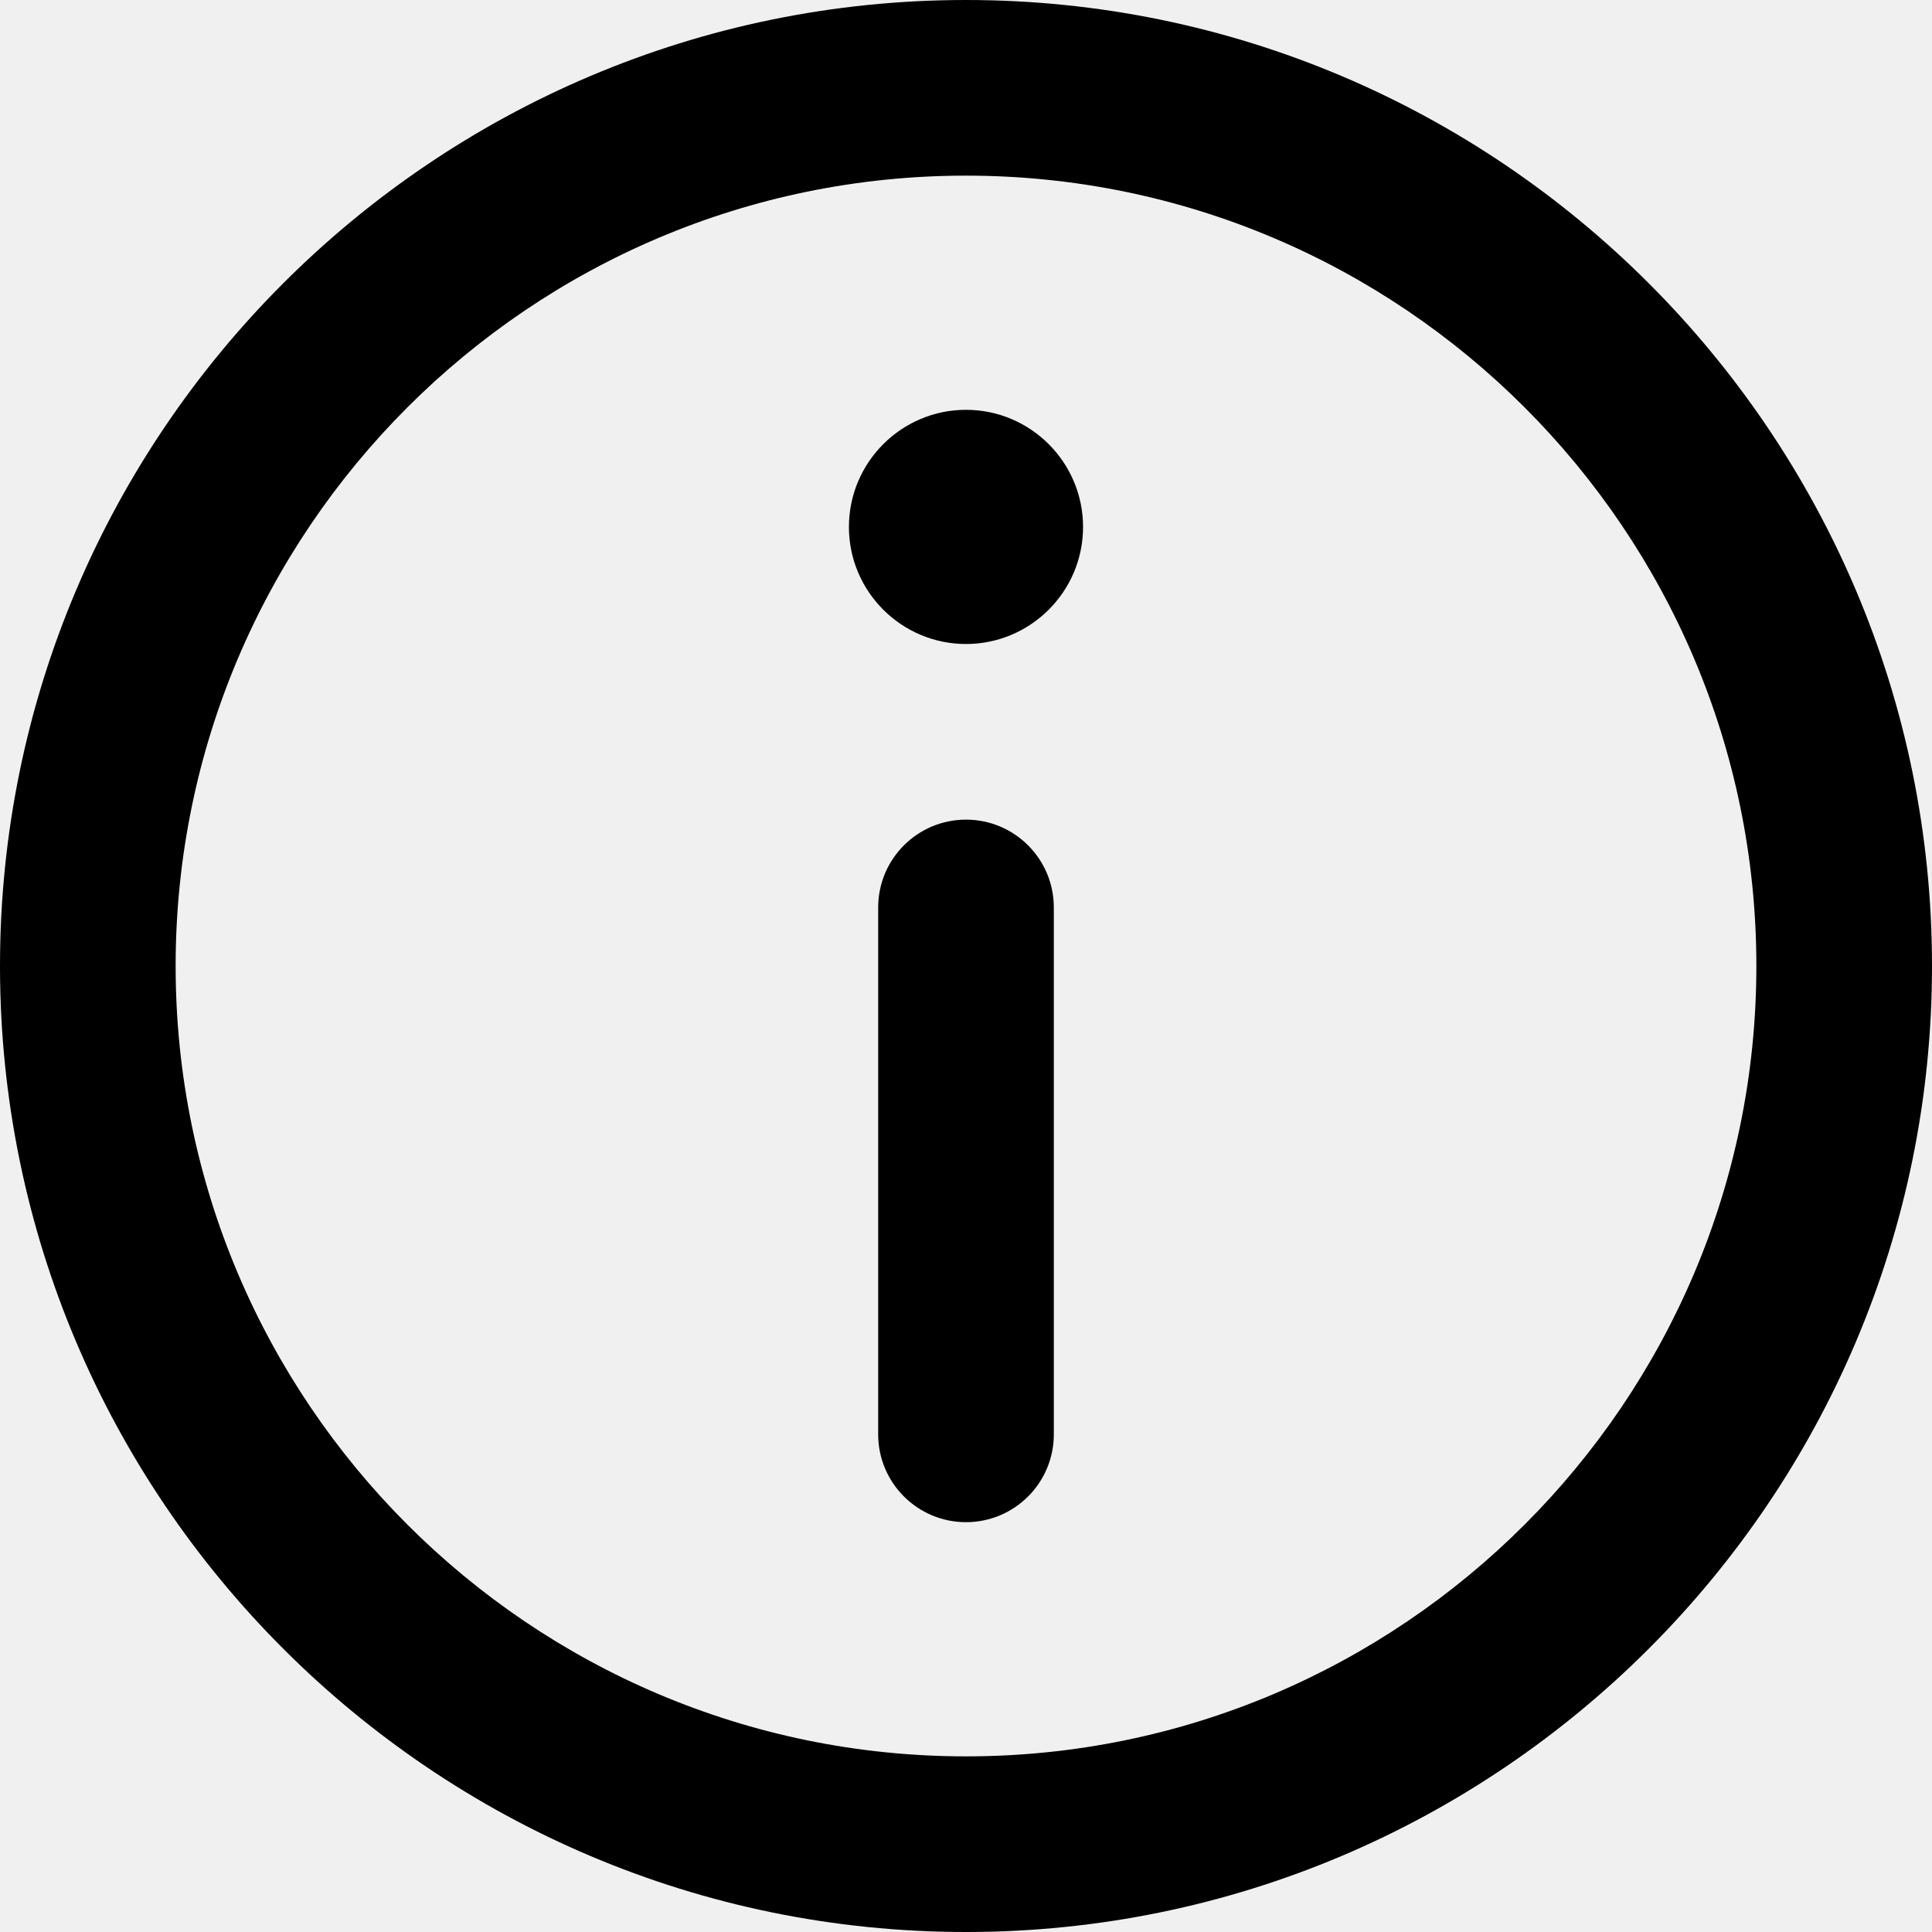
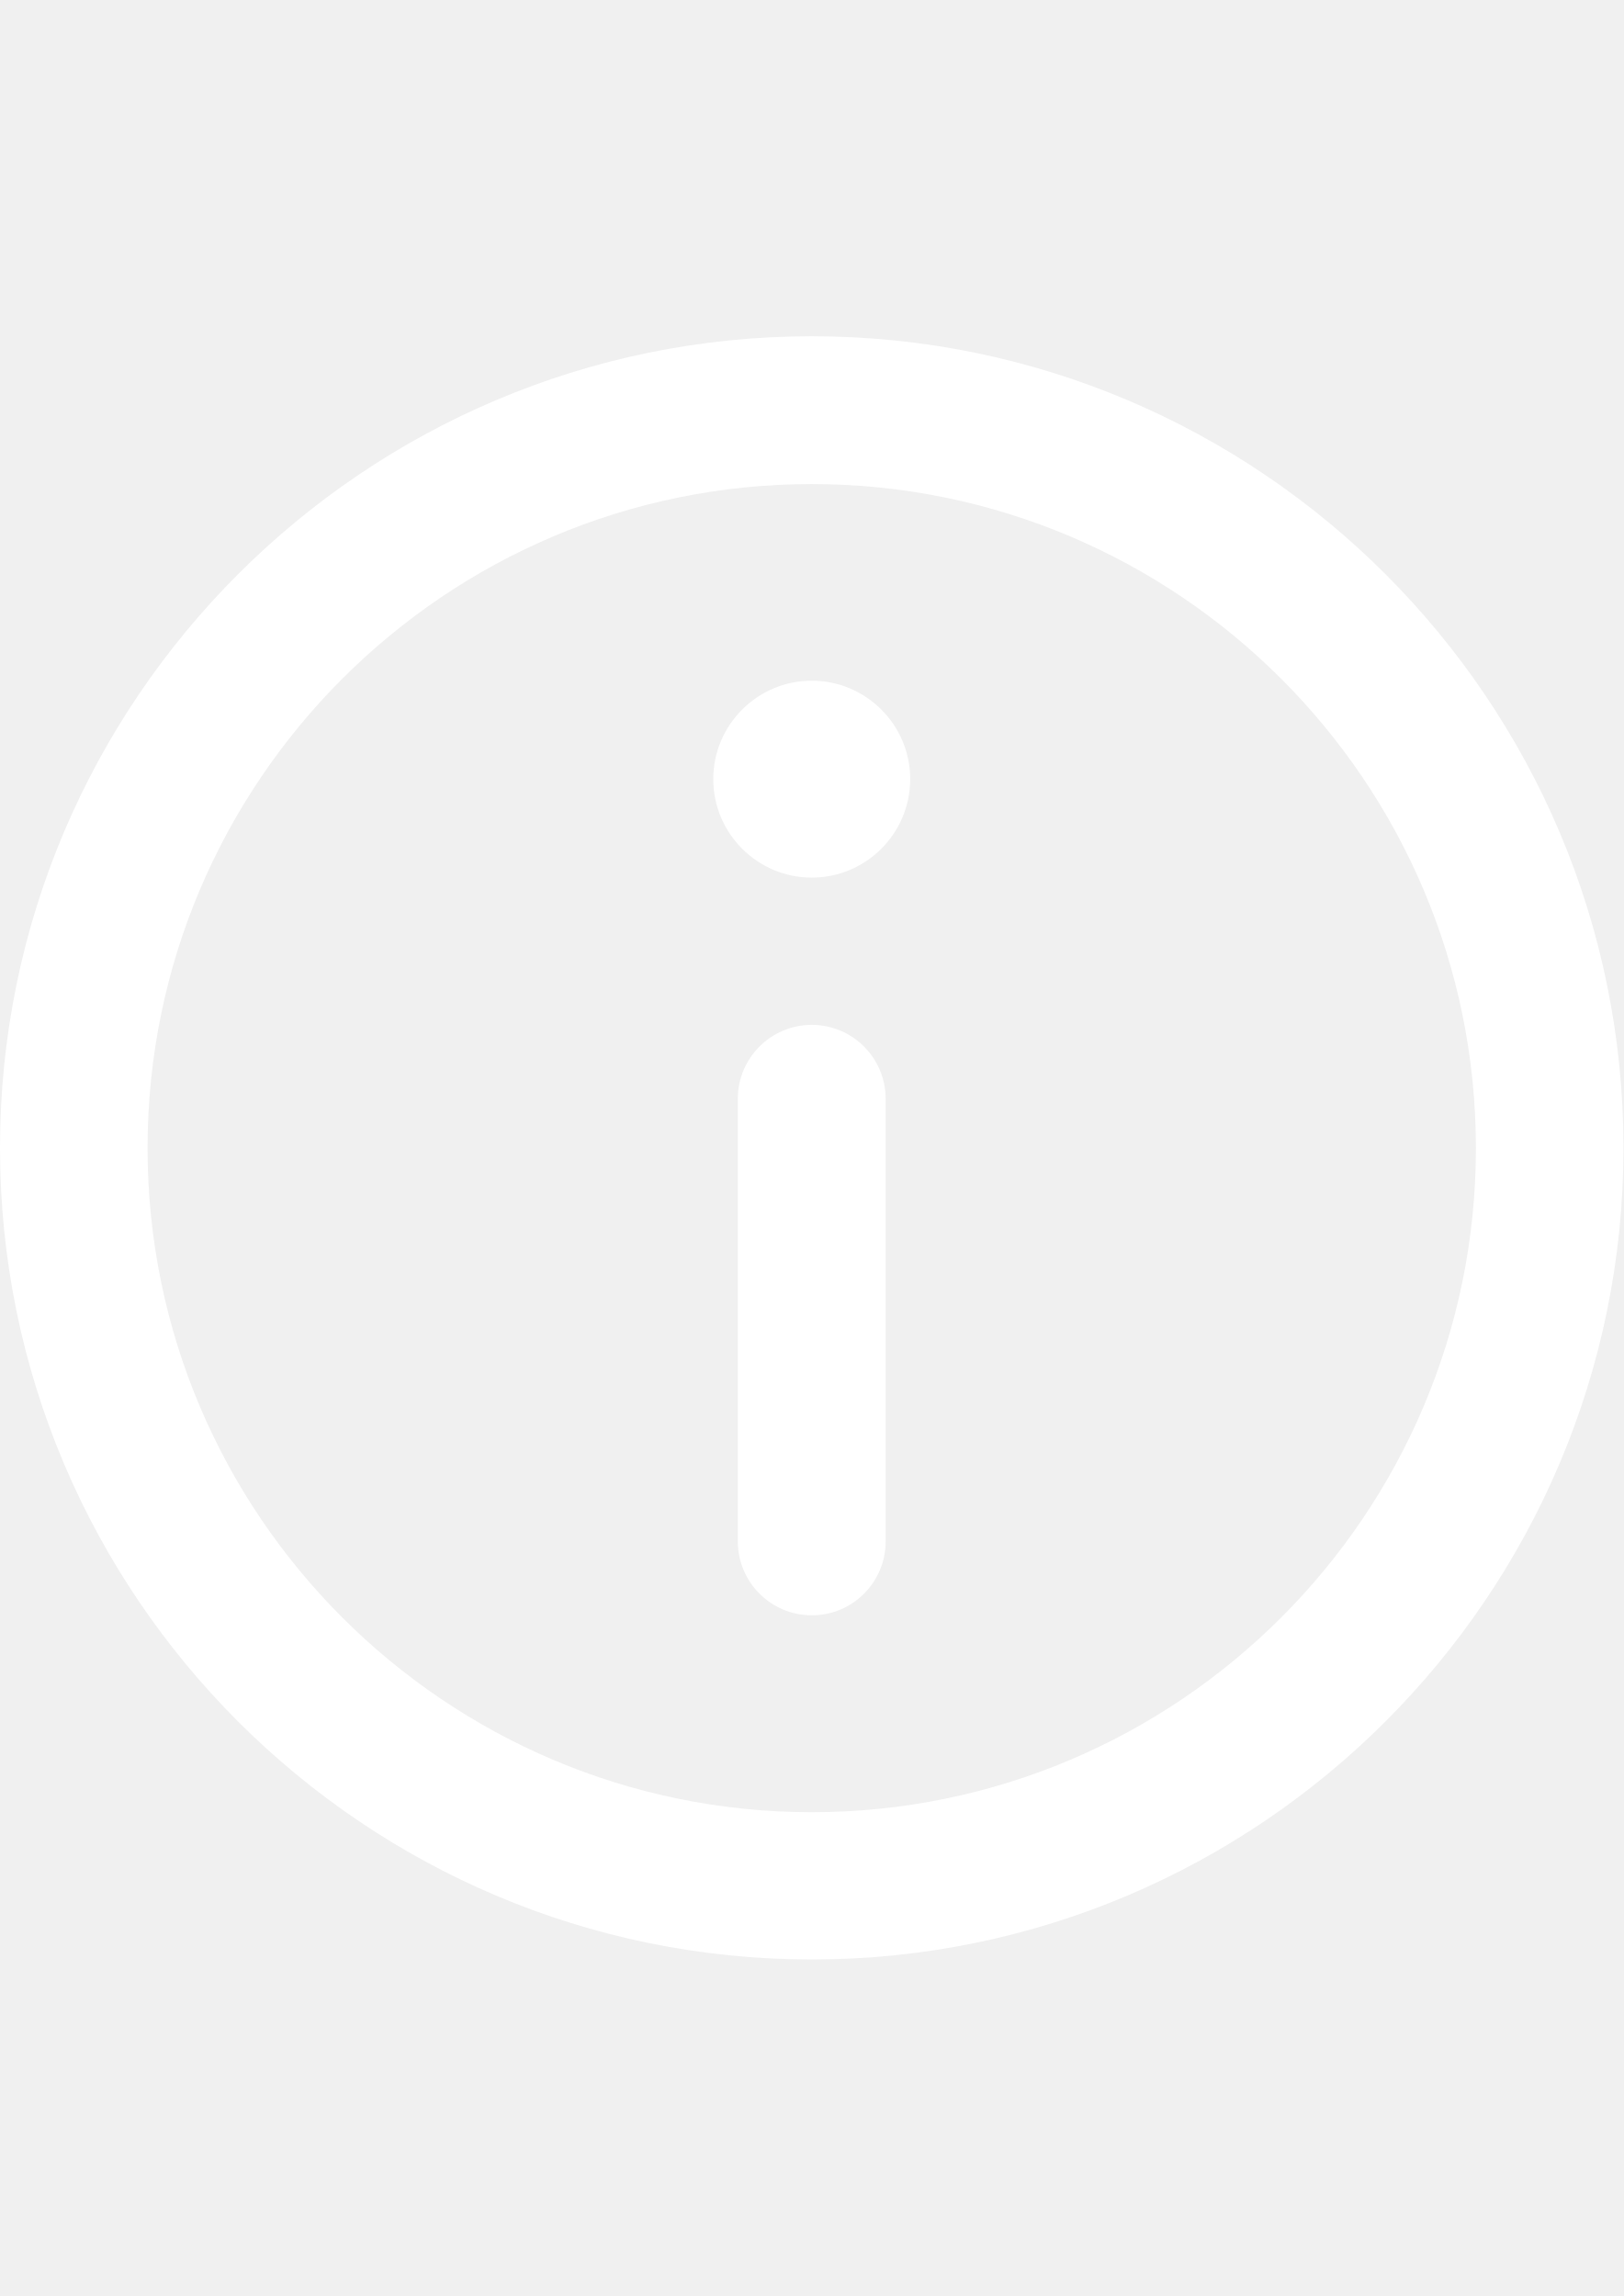
- <svg xmlns="http://www.w3.org/2000/svg" version="1.1" id="Capa_1" x="0px" y="0px" viewBox="0 0 330 330" style="enable-background:new 0 0 330 330;" xml:space="preserve">
+ <svg xmlns="http://www.w3.org/2000/svg" version="1.1" id="Capa_1" x="0px" y="0px" viewBox="0 0 595.3 841.9" enable-background="new 0 0 595.3 841.9" xml:space="preserve">
  <g>
-     <path d="M165,0C74.019,0,0,74.02,0,165.001C0,255.982,74.019,330,165,330s165-74.018,165-164.999C330,74.02,255.981,0,165,0z    M165,300c-74.44,0-135-60.56-135-134.999C30,90.562,90.56,30,165,30s135,60.562,135,135.001C300,239.44,239.439,300,165,300z" />
-     <path d="M164.998,70c-11.026,0-19.996,8.976-19.996,20.009c0,11.023,8.97,19.991,19.996,19.991   c11.026,0,19.996-8.968,19.996-19.991C184.994,78.976,176.024,70,164.998,70z" />
-     <path d="M165,140c-8.284,0-15,6.716-15,15v90c0,8.284,6.716,15,15,15c8.284,0,15-6.716,15-15v-90C180,146.716,173.284,140,165,140z   " />
+     <path fill="#FFFFFF" d="M297.6,123.3C133.5,123.3,0,256.8,0,420.9s133.5,297.6,297.6,297.6s297.6-133.5,297.6-297.6   S461.8,123.3,297.6,123.3z M297.6,664.5c-134.3,0-243.5-109.2-243.5-243.5s109.2-243.5,243.5-243.5s243.5,109.2,243.5,243.5   S431.9,664.5,297.6,664.5z" />
+     <path fill="#FFFFFF" d="M297.6,249.6c-19.9,0-36.1,16.2-36.1,36.1c0,19.9,16.2,36.1,36.1,36.1s36.1-16.2,36.1-36.1   C333.7,265.8,317.5,249.6,297.6,249.6z" />
+     <path fill="#FFFFFF" d="M297.6,375.8c-14.9,0-27.1,12.1-27.1,27.1v162.3c0,14.9,12.1,27.1,27.1,27.1s27.1-12.1,27.1-27.1V402.9   C324.7,388,312.6,375.8,297.6,375.8z" />
  </g>
-   <g>
- </g>
-   <g>
- </g>
-   <g>
- </g>
-   <g>
- </g>
-   <g>
- </g>
-   <g>
- </g>
-   <g>
- </g>
-   <g>
- </g>
-   <g>
- </g>
-   <g>
- </g>
-   <g>
- </g>
-   <g>
- </g>
-   <g>
- </g>
-   <g>
- </g>
-   <g>
- </g>
</svg>
